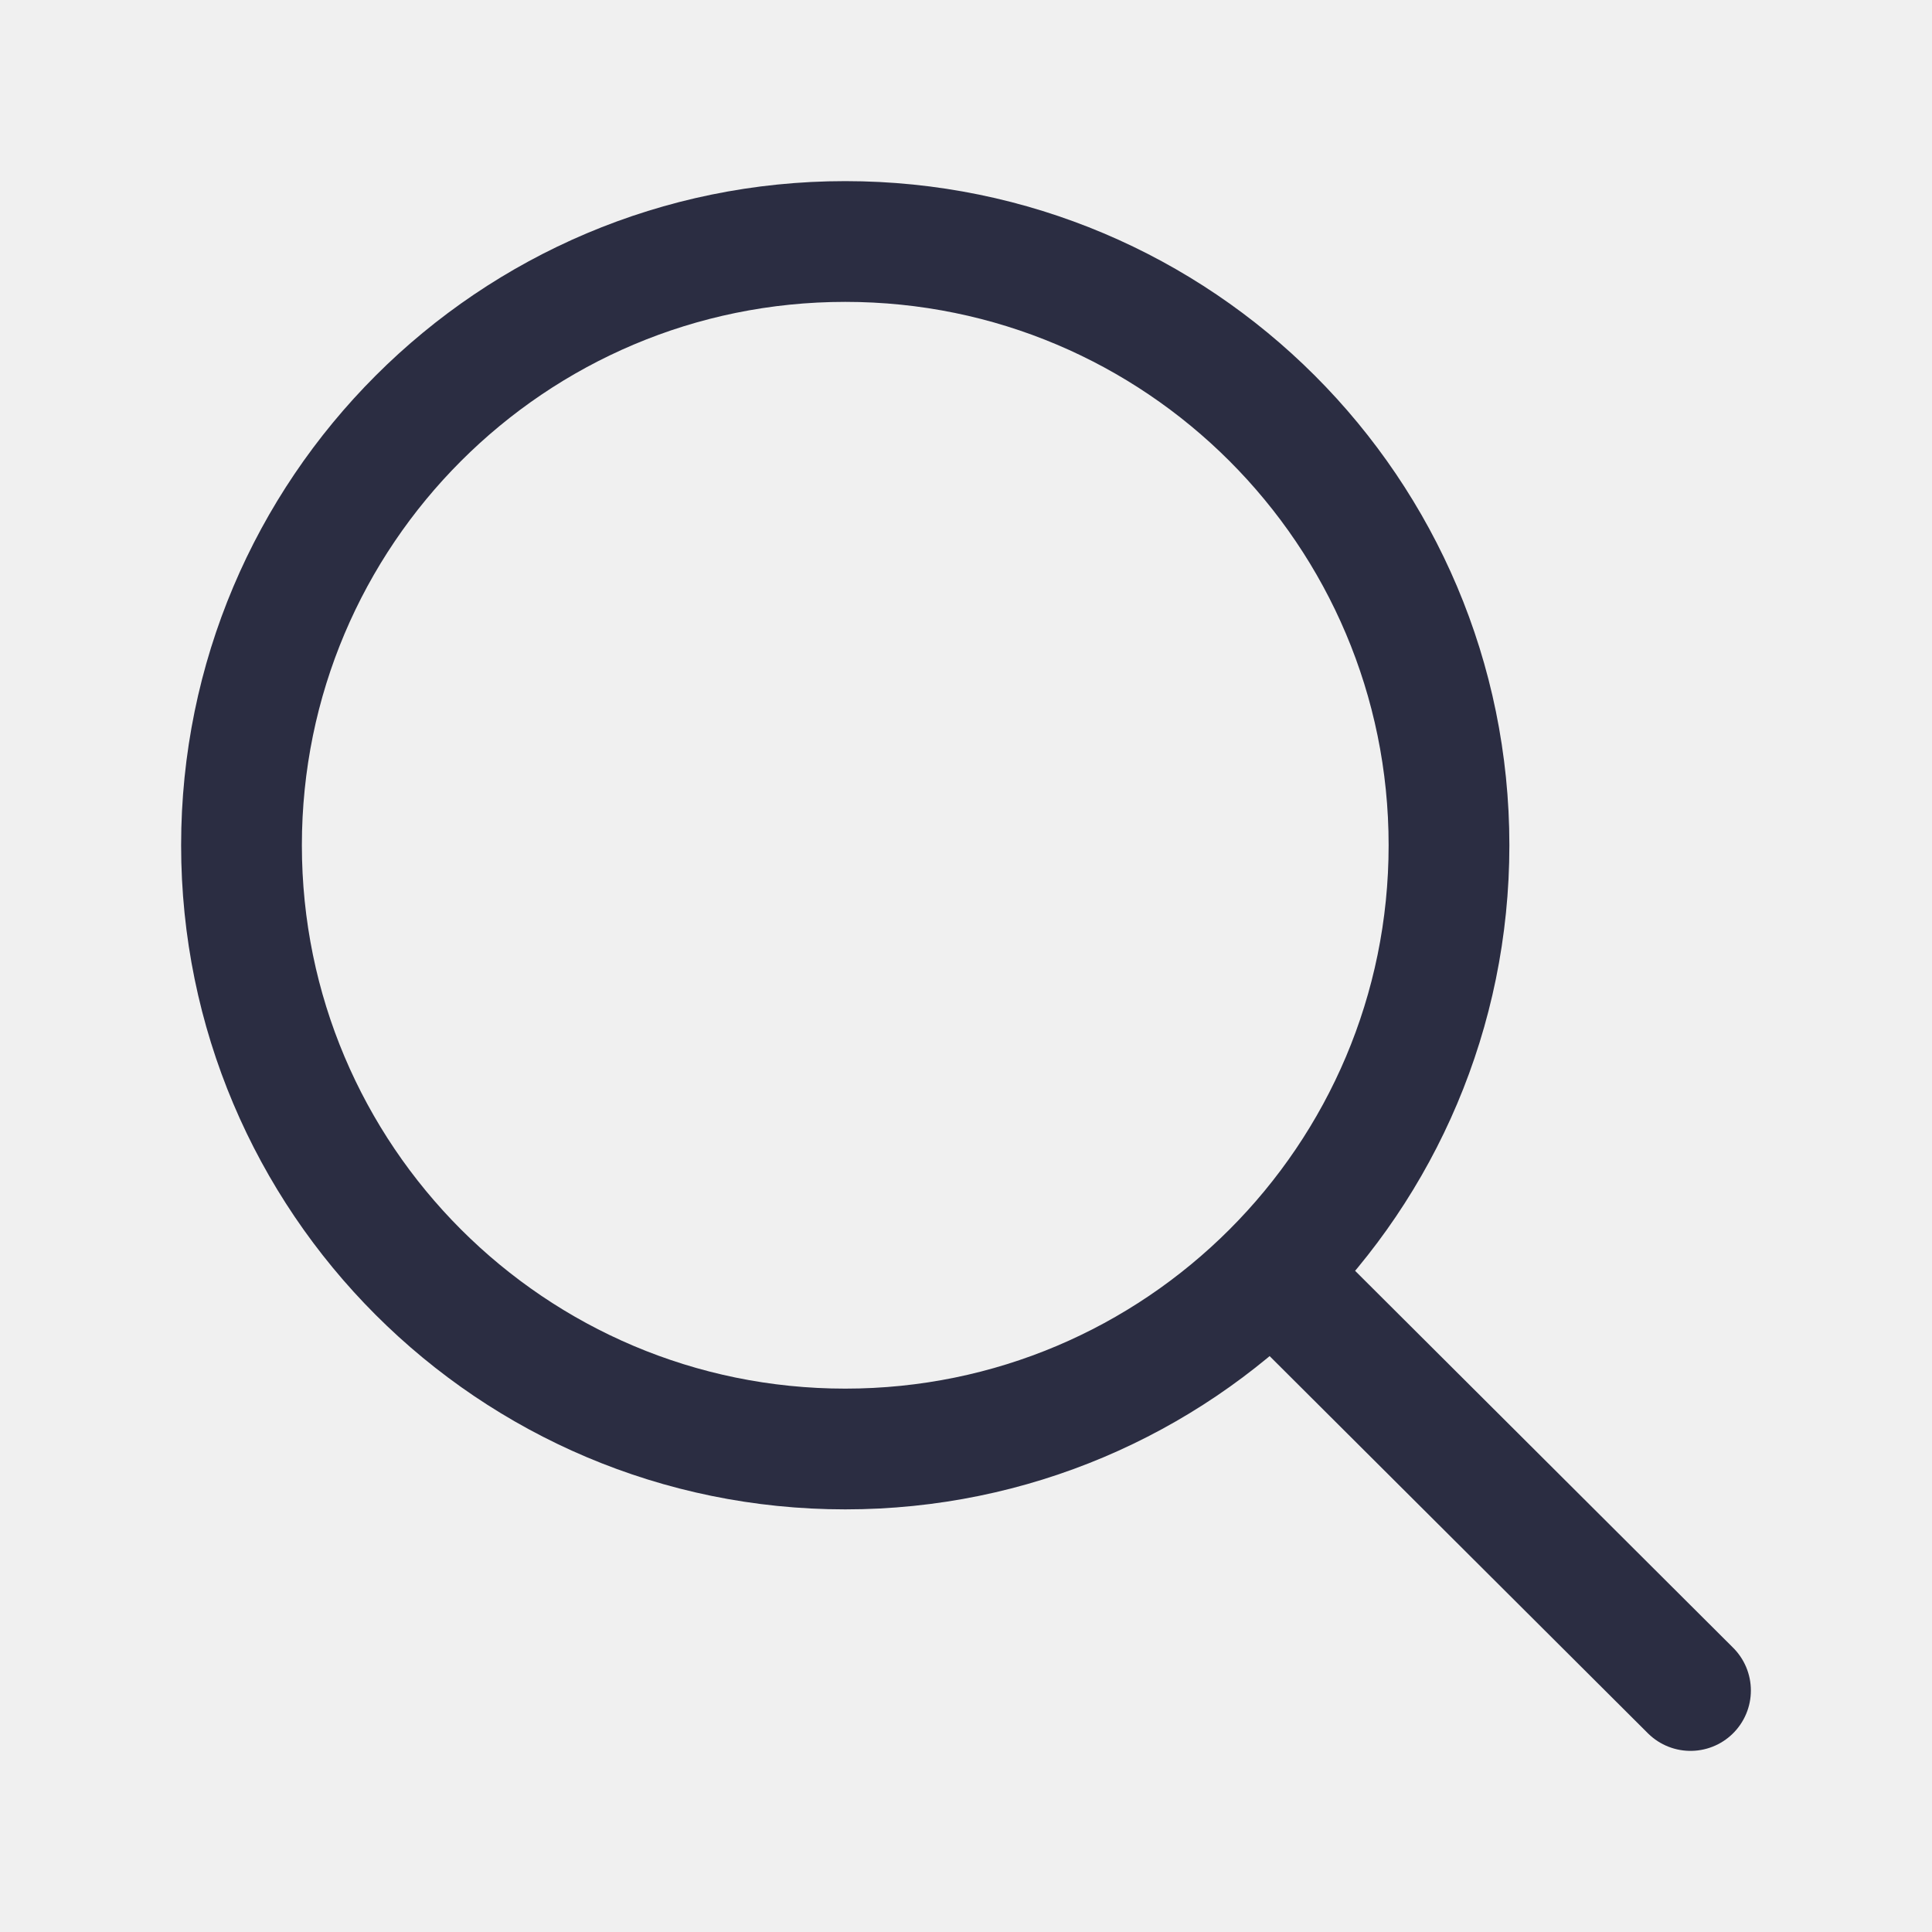
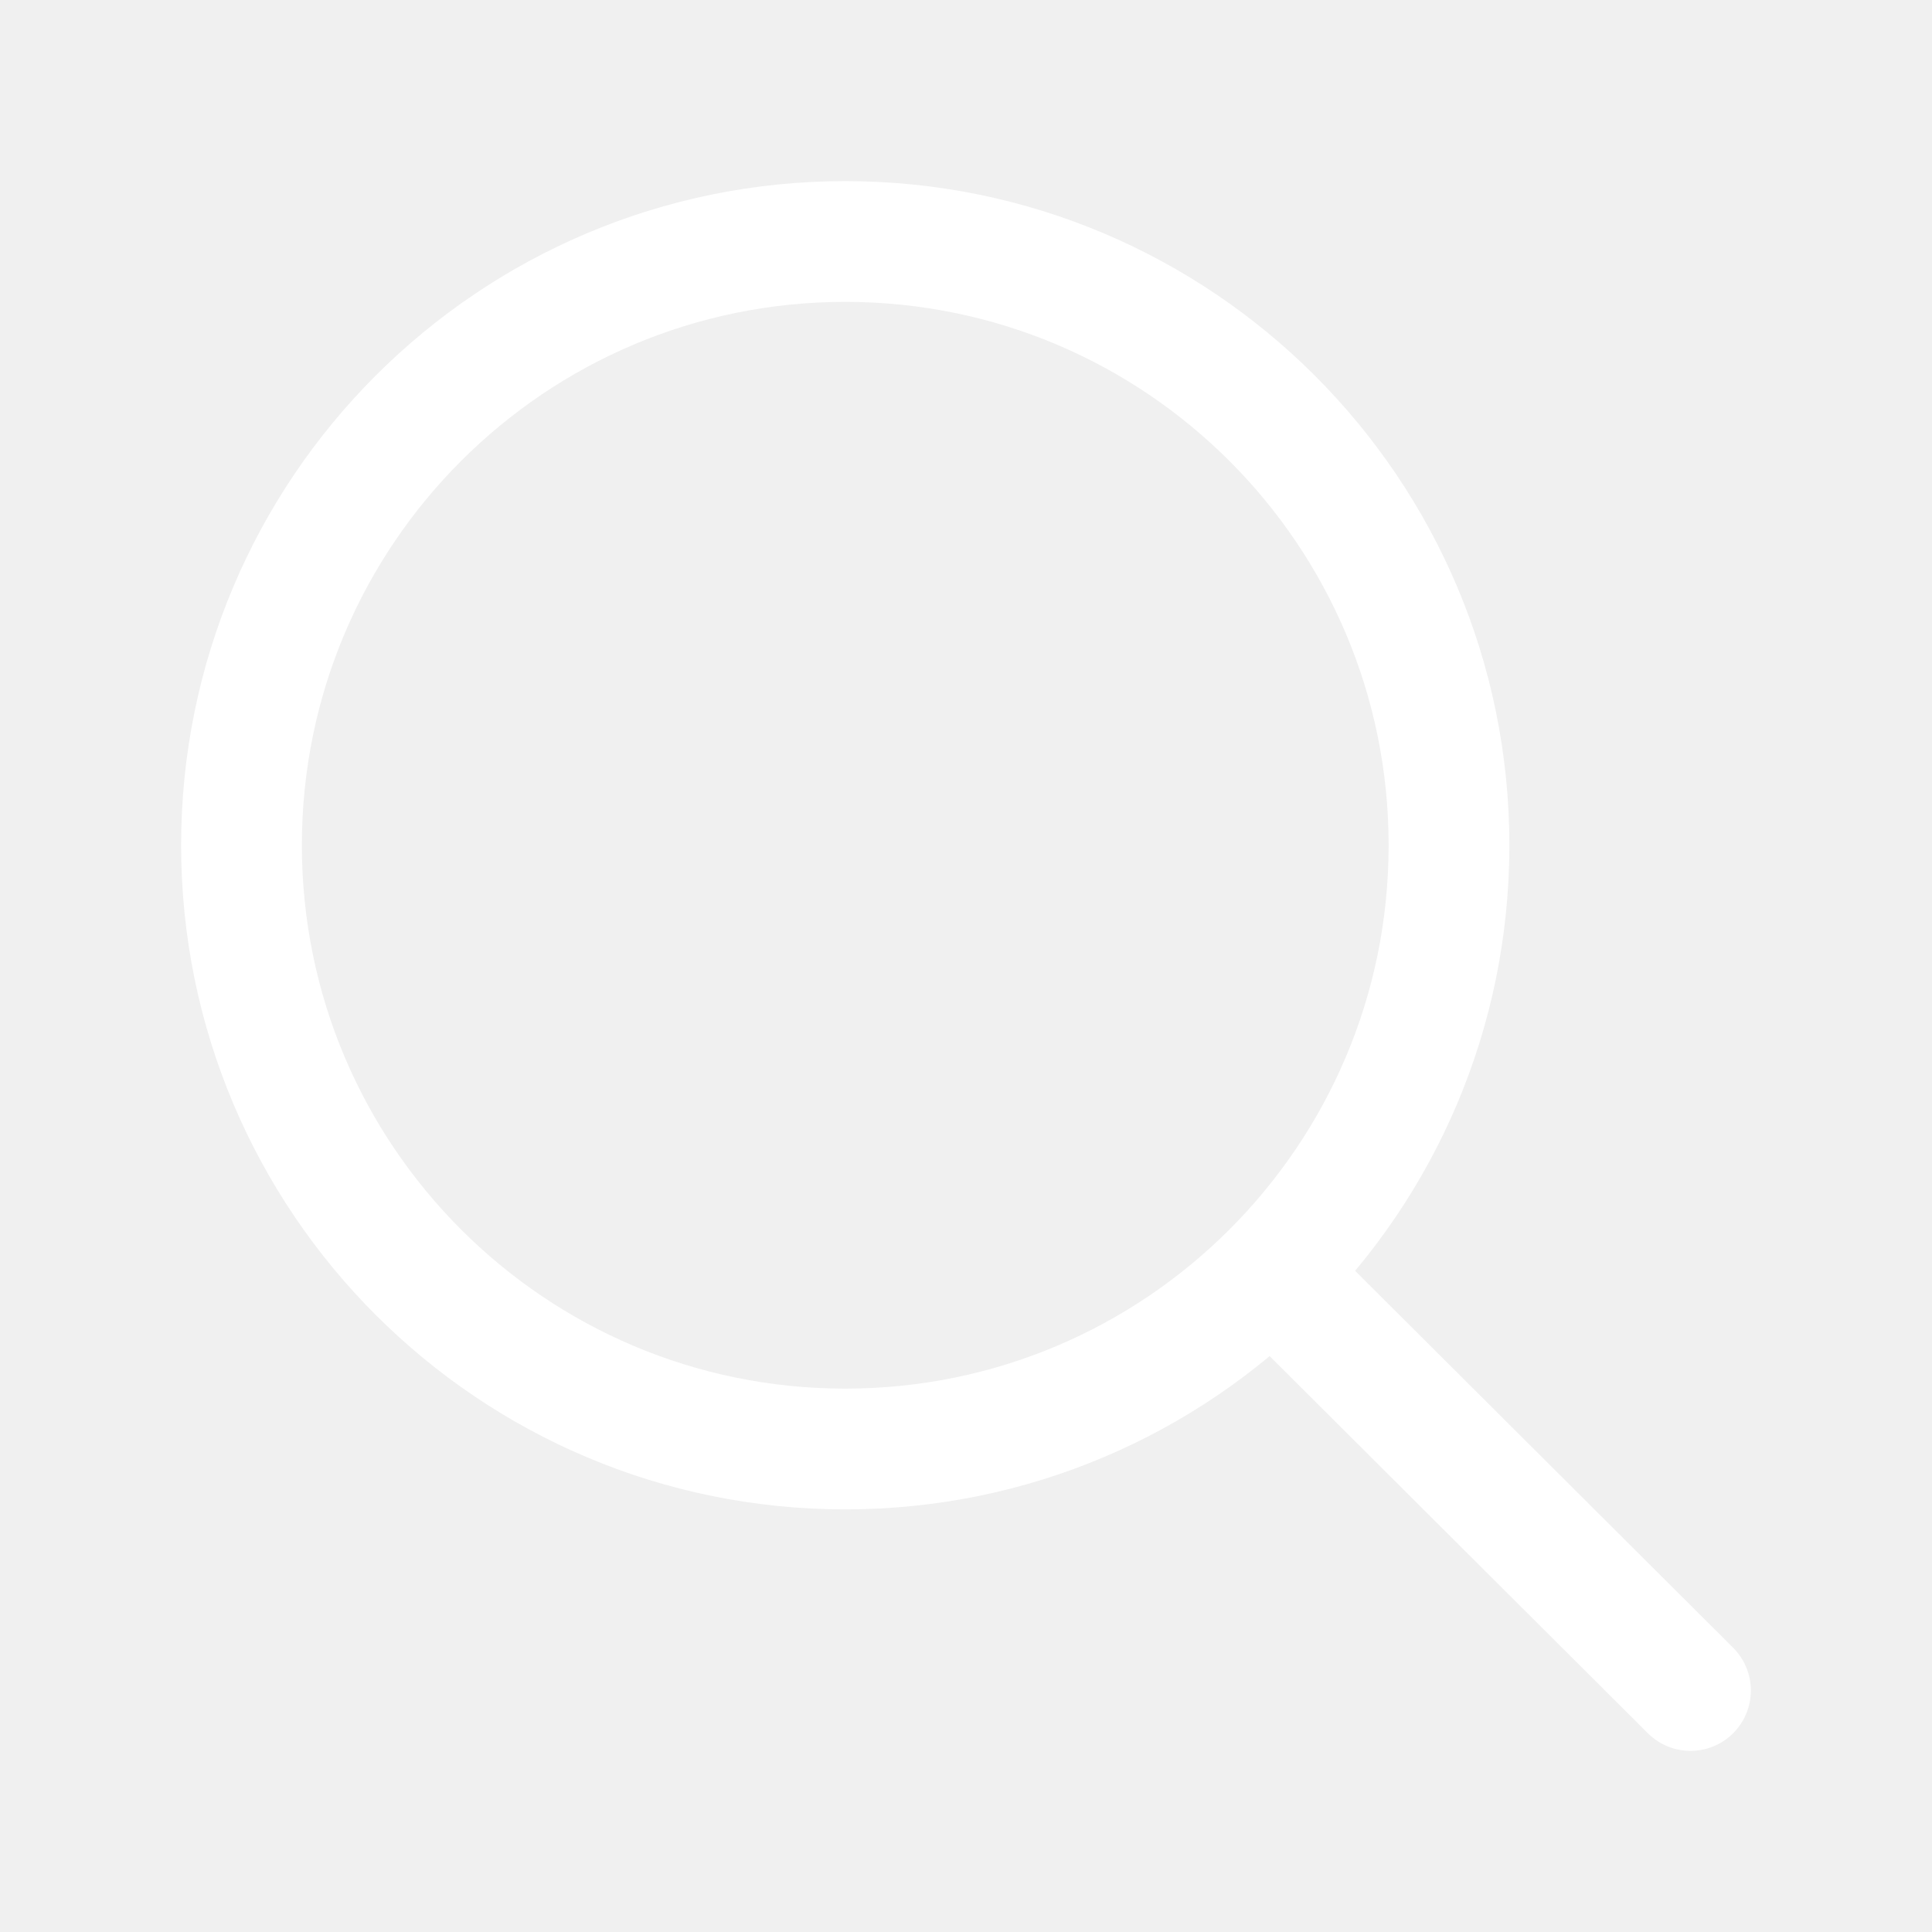
<svg xmlns="http://www.w3.org/2000/svg" width="32" height="32" viewBox="0 0 32 32" fill="none">
-   <path d="M21.061 21.081L28 28M24 14C24 19.523 19.523 24 14 24C8.477 24 4 19.523 4 14C4 8.477 8.477 4 14 4C19.523 4 24 8.477 24 14Z" stroke="#2B2D42" stroke-width="2" stroke-linecap="round" stroke-linejoin="round" />
+   <path d="M21.061 21.081L28 28M24 14C24 19.523 19.523 24 14 24C8.477 24 4 19.523 4 14C4 8.477 8.477 4 14 4C19.523 4 24 8.477 24 14Z" stroke="#FFFFFF" stroke-width="2" stroke-linecap="round" stroke-linejoin="round" />
</svg>
